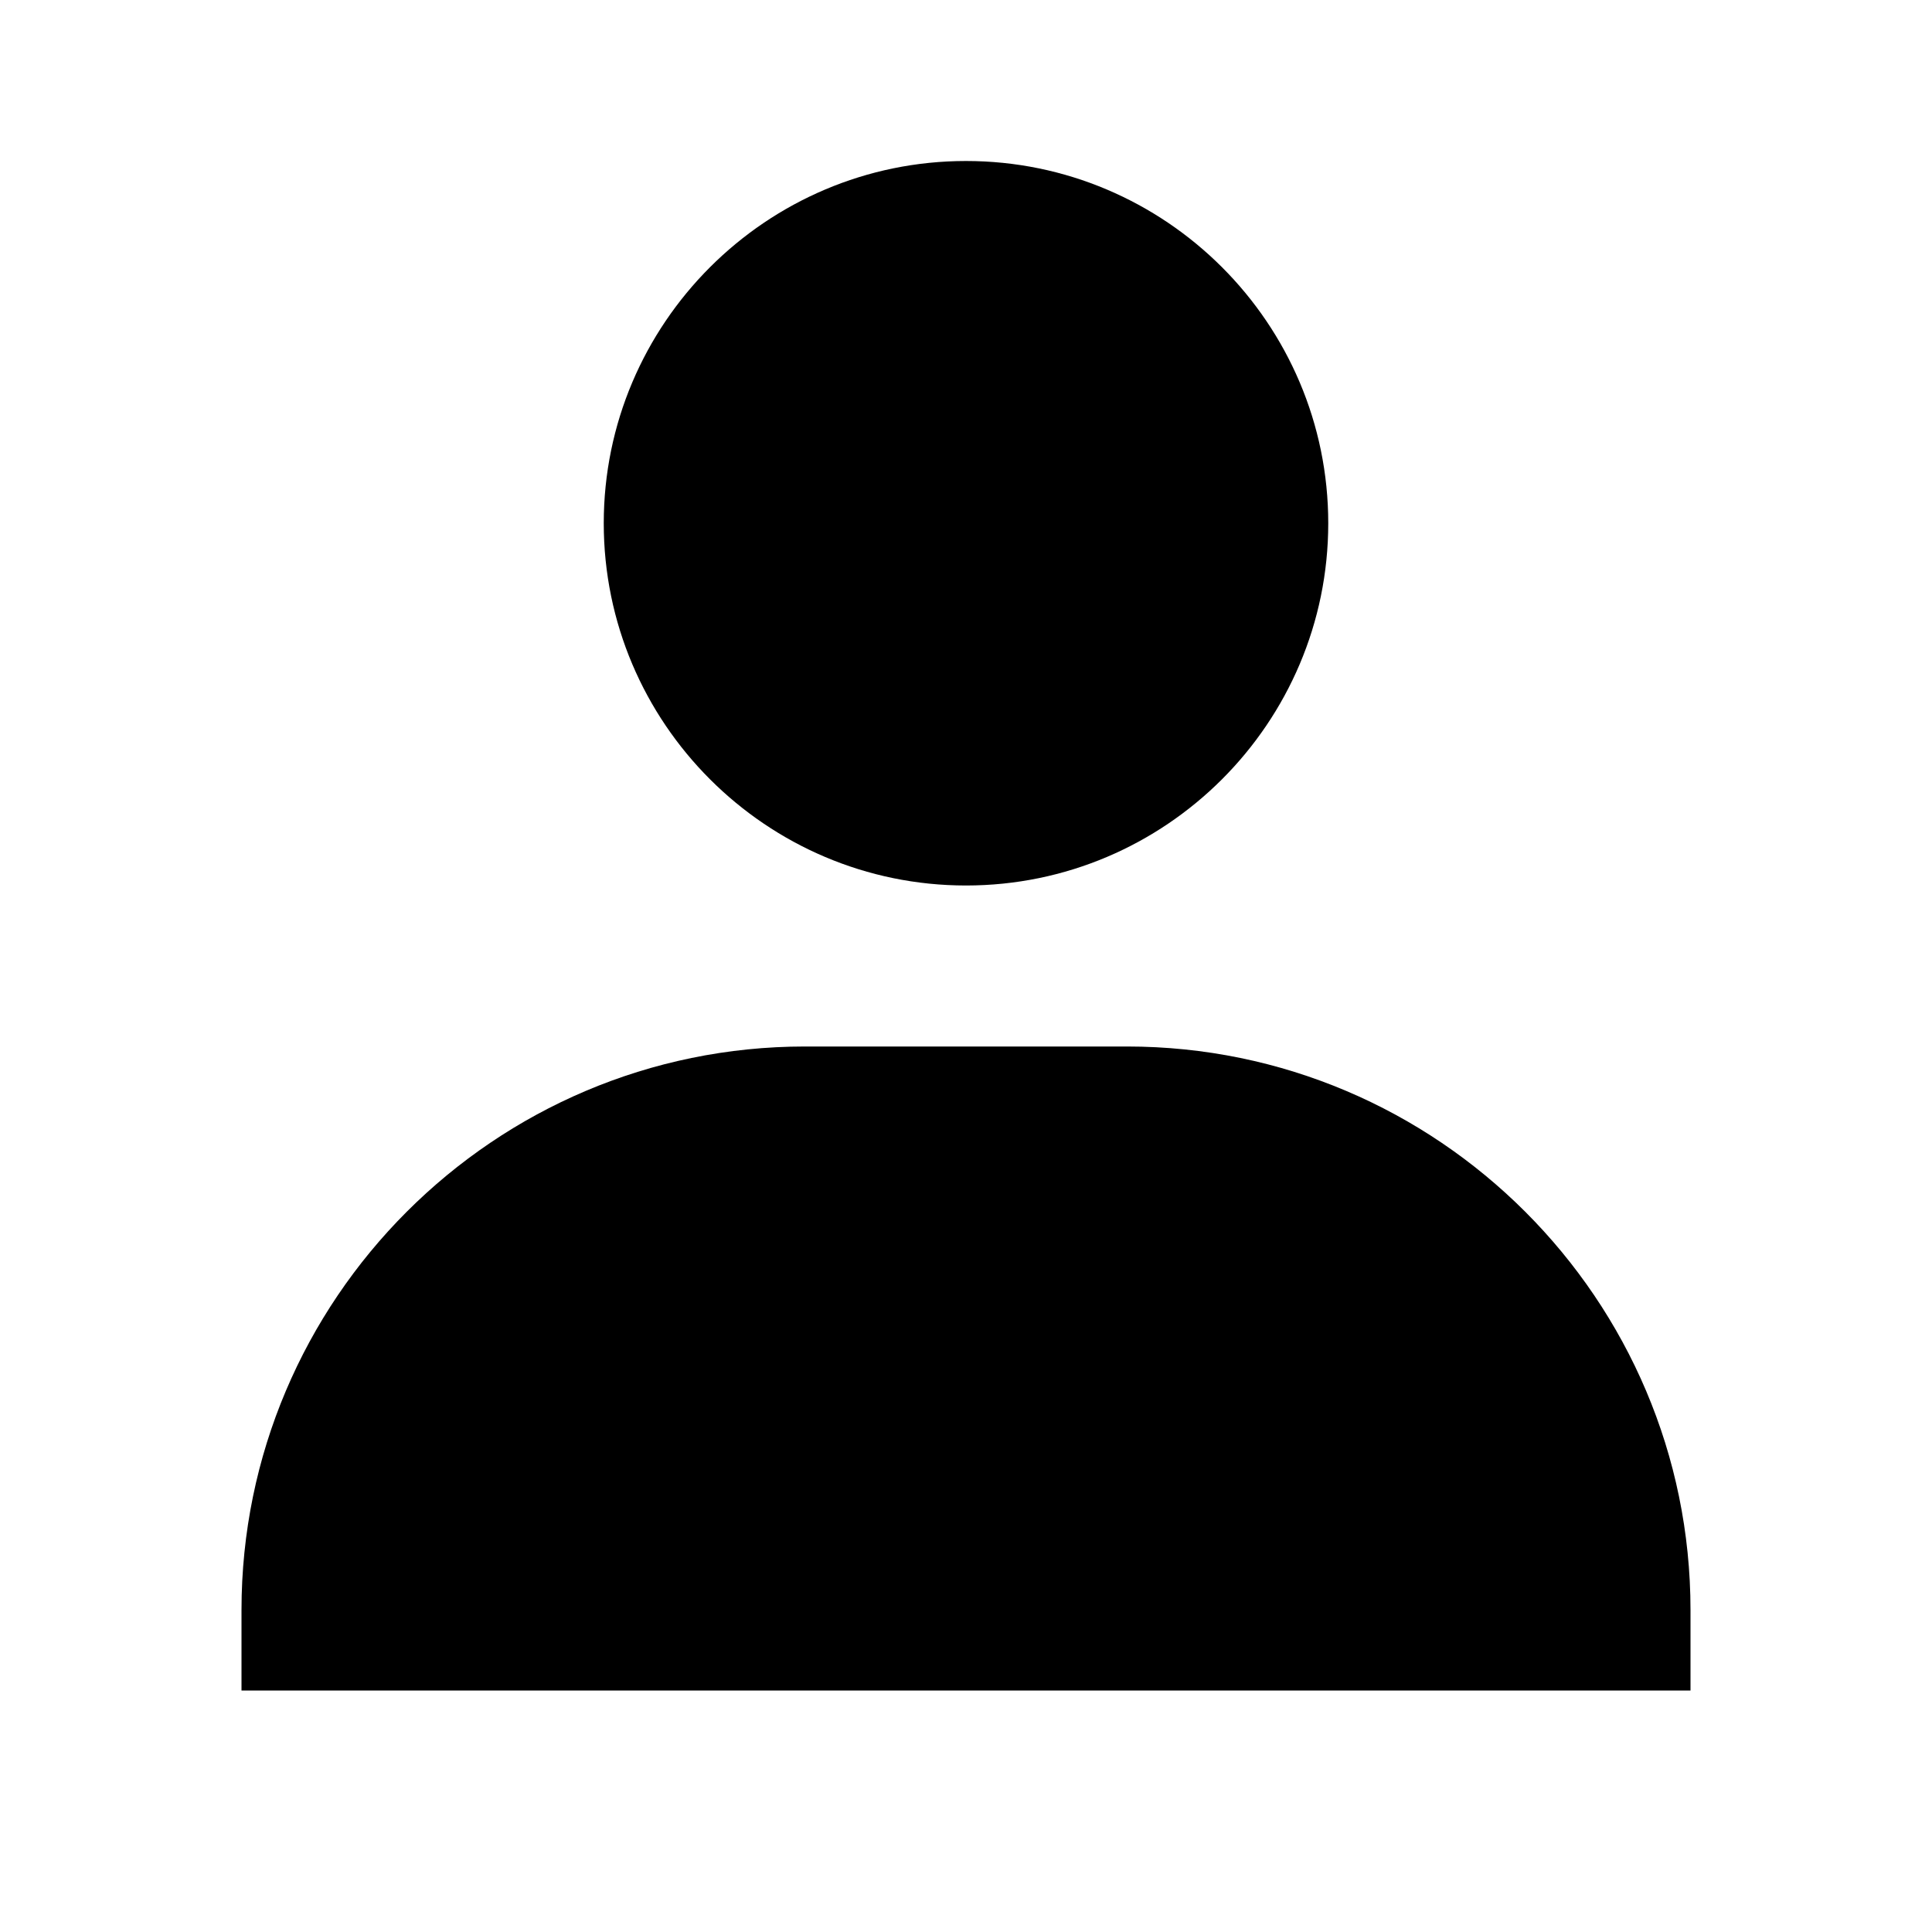
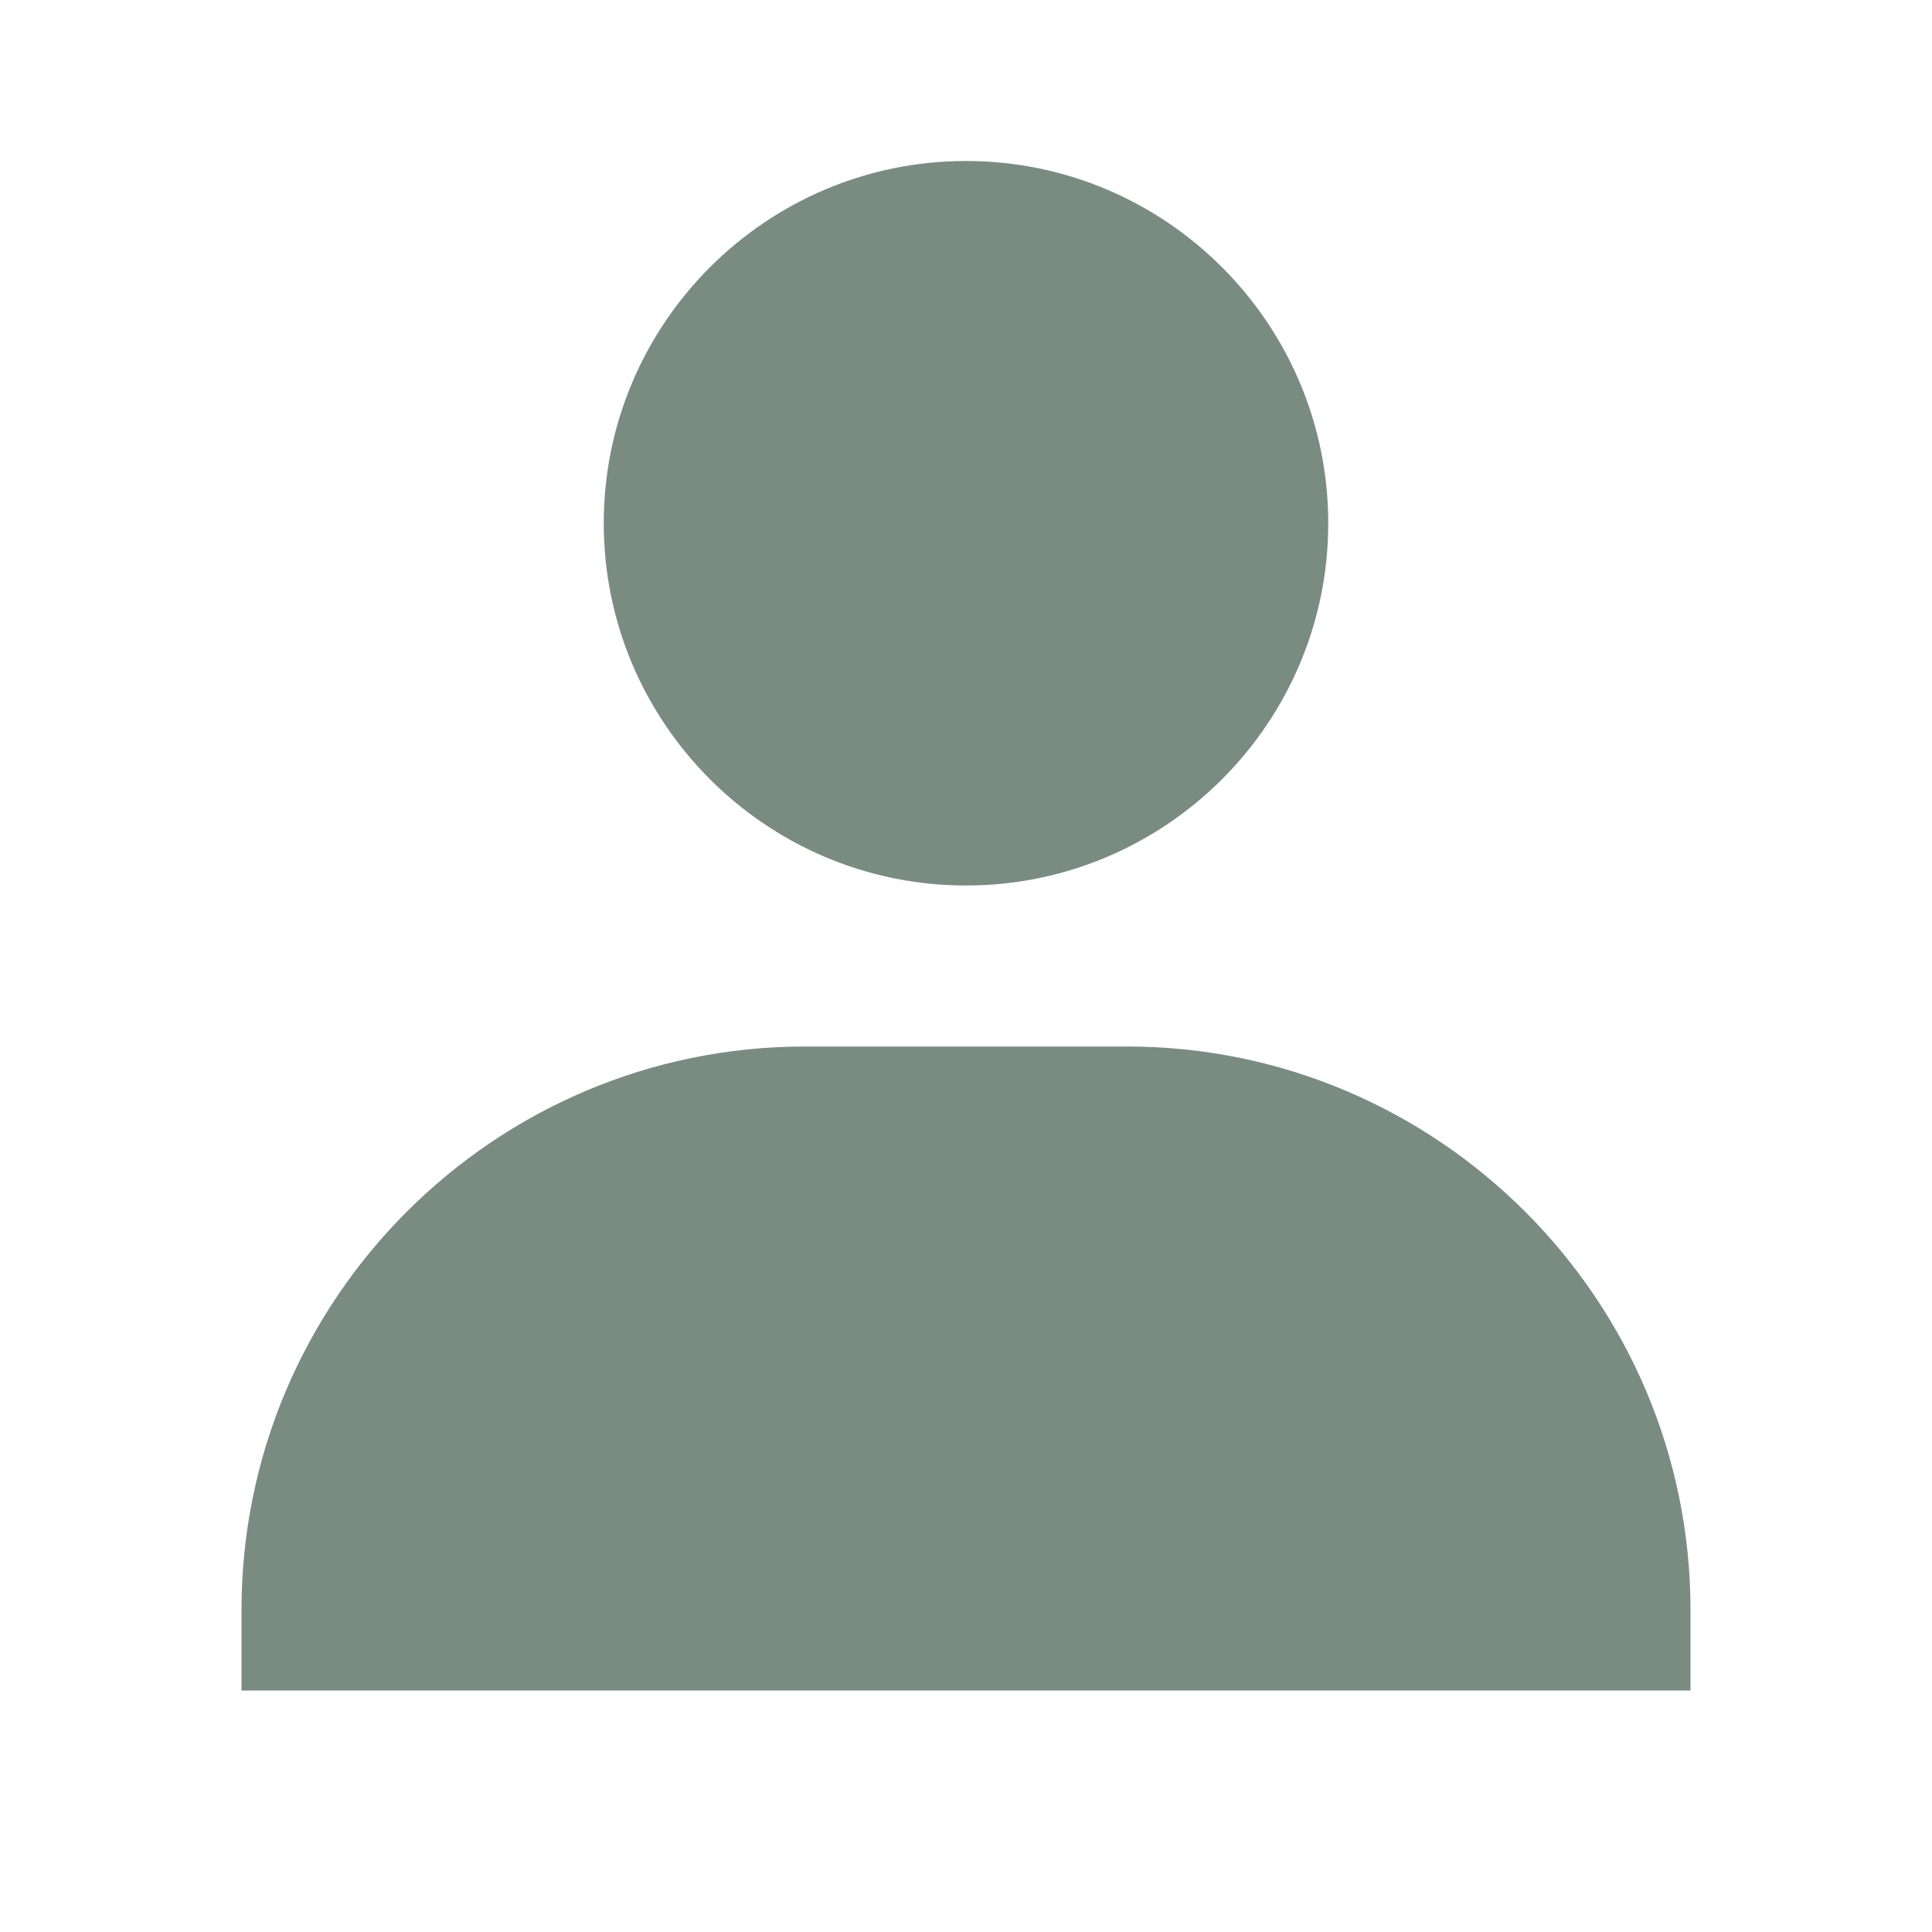
- <svg xmlns="http://www.w3.org/2000/svg" width="24" height="24" viewBox="0 0 24 24">
+ <svg xmlns="http://www.w3.org/2000/svg" width="24" height="24" viewBox="0 0 24 24" style="fill: #7A8C81;">
  <path d="M7.5 6.5C7.5 8.981 9.519 11 12 11s4.5-2.019 4.5-4.5S14.481 2 12 2 7.5 4.019 7.5 6.5zM20 21h1v-1c0-3.859-3.141-7-7-7h-4c-3.86 0-7 3.141-7 7v1h17z" />
</svg>
